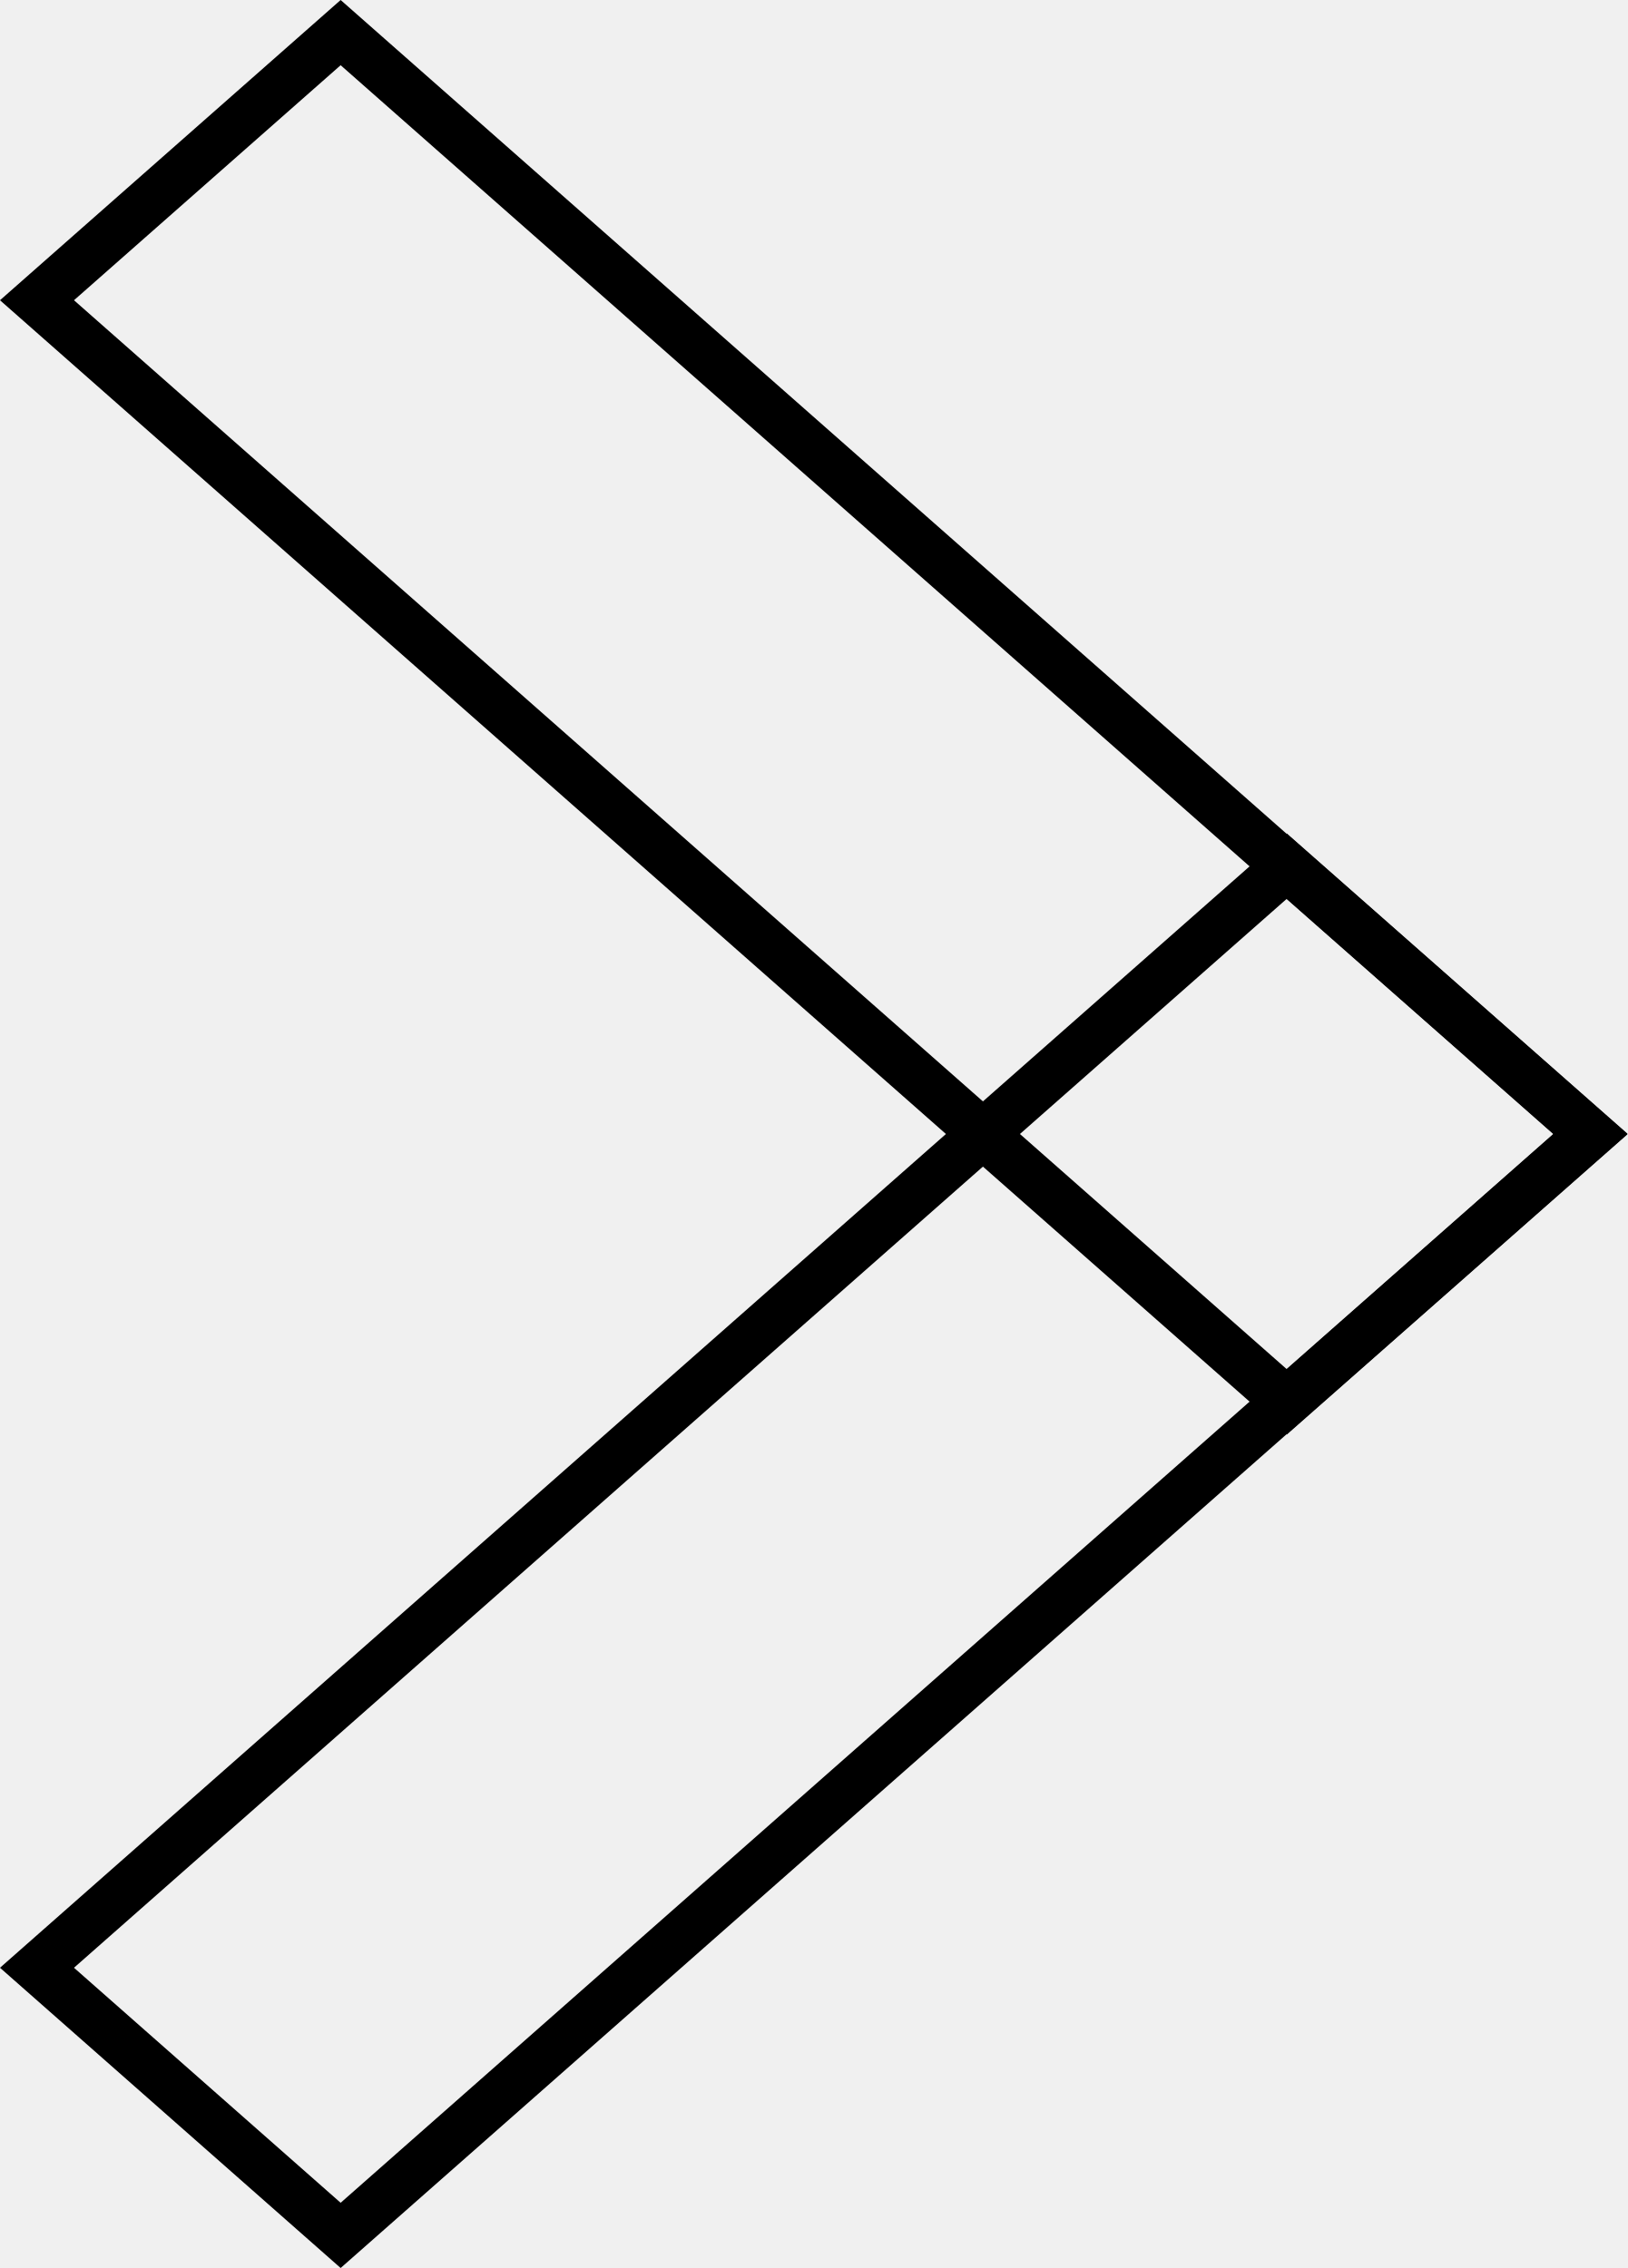
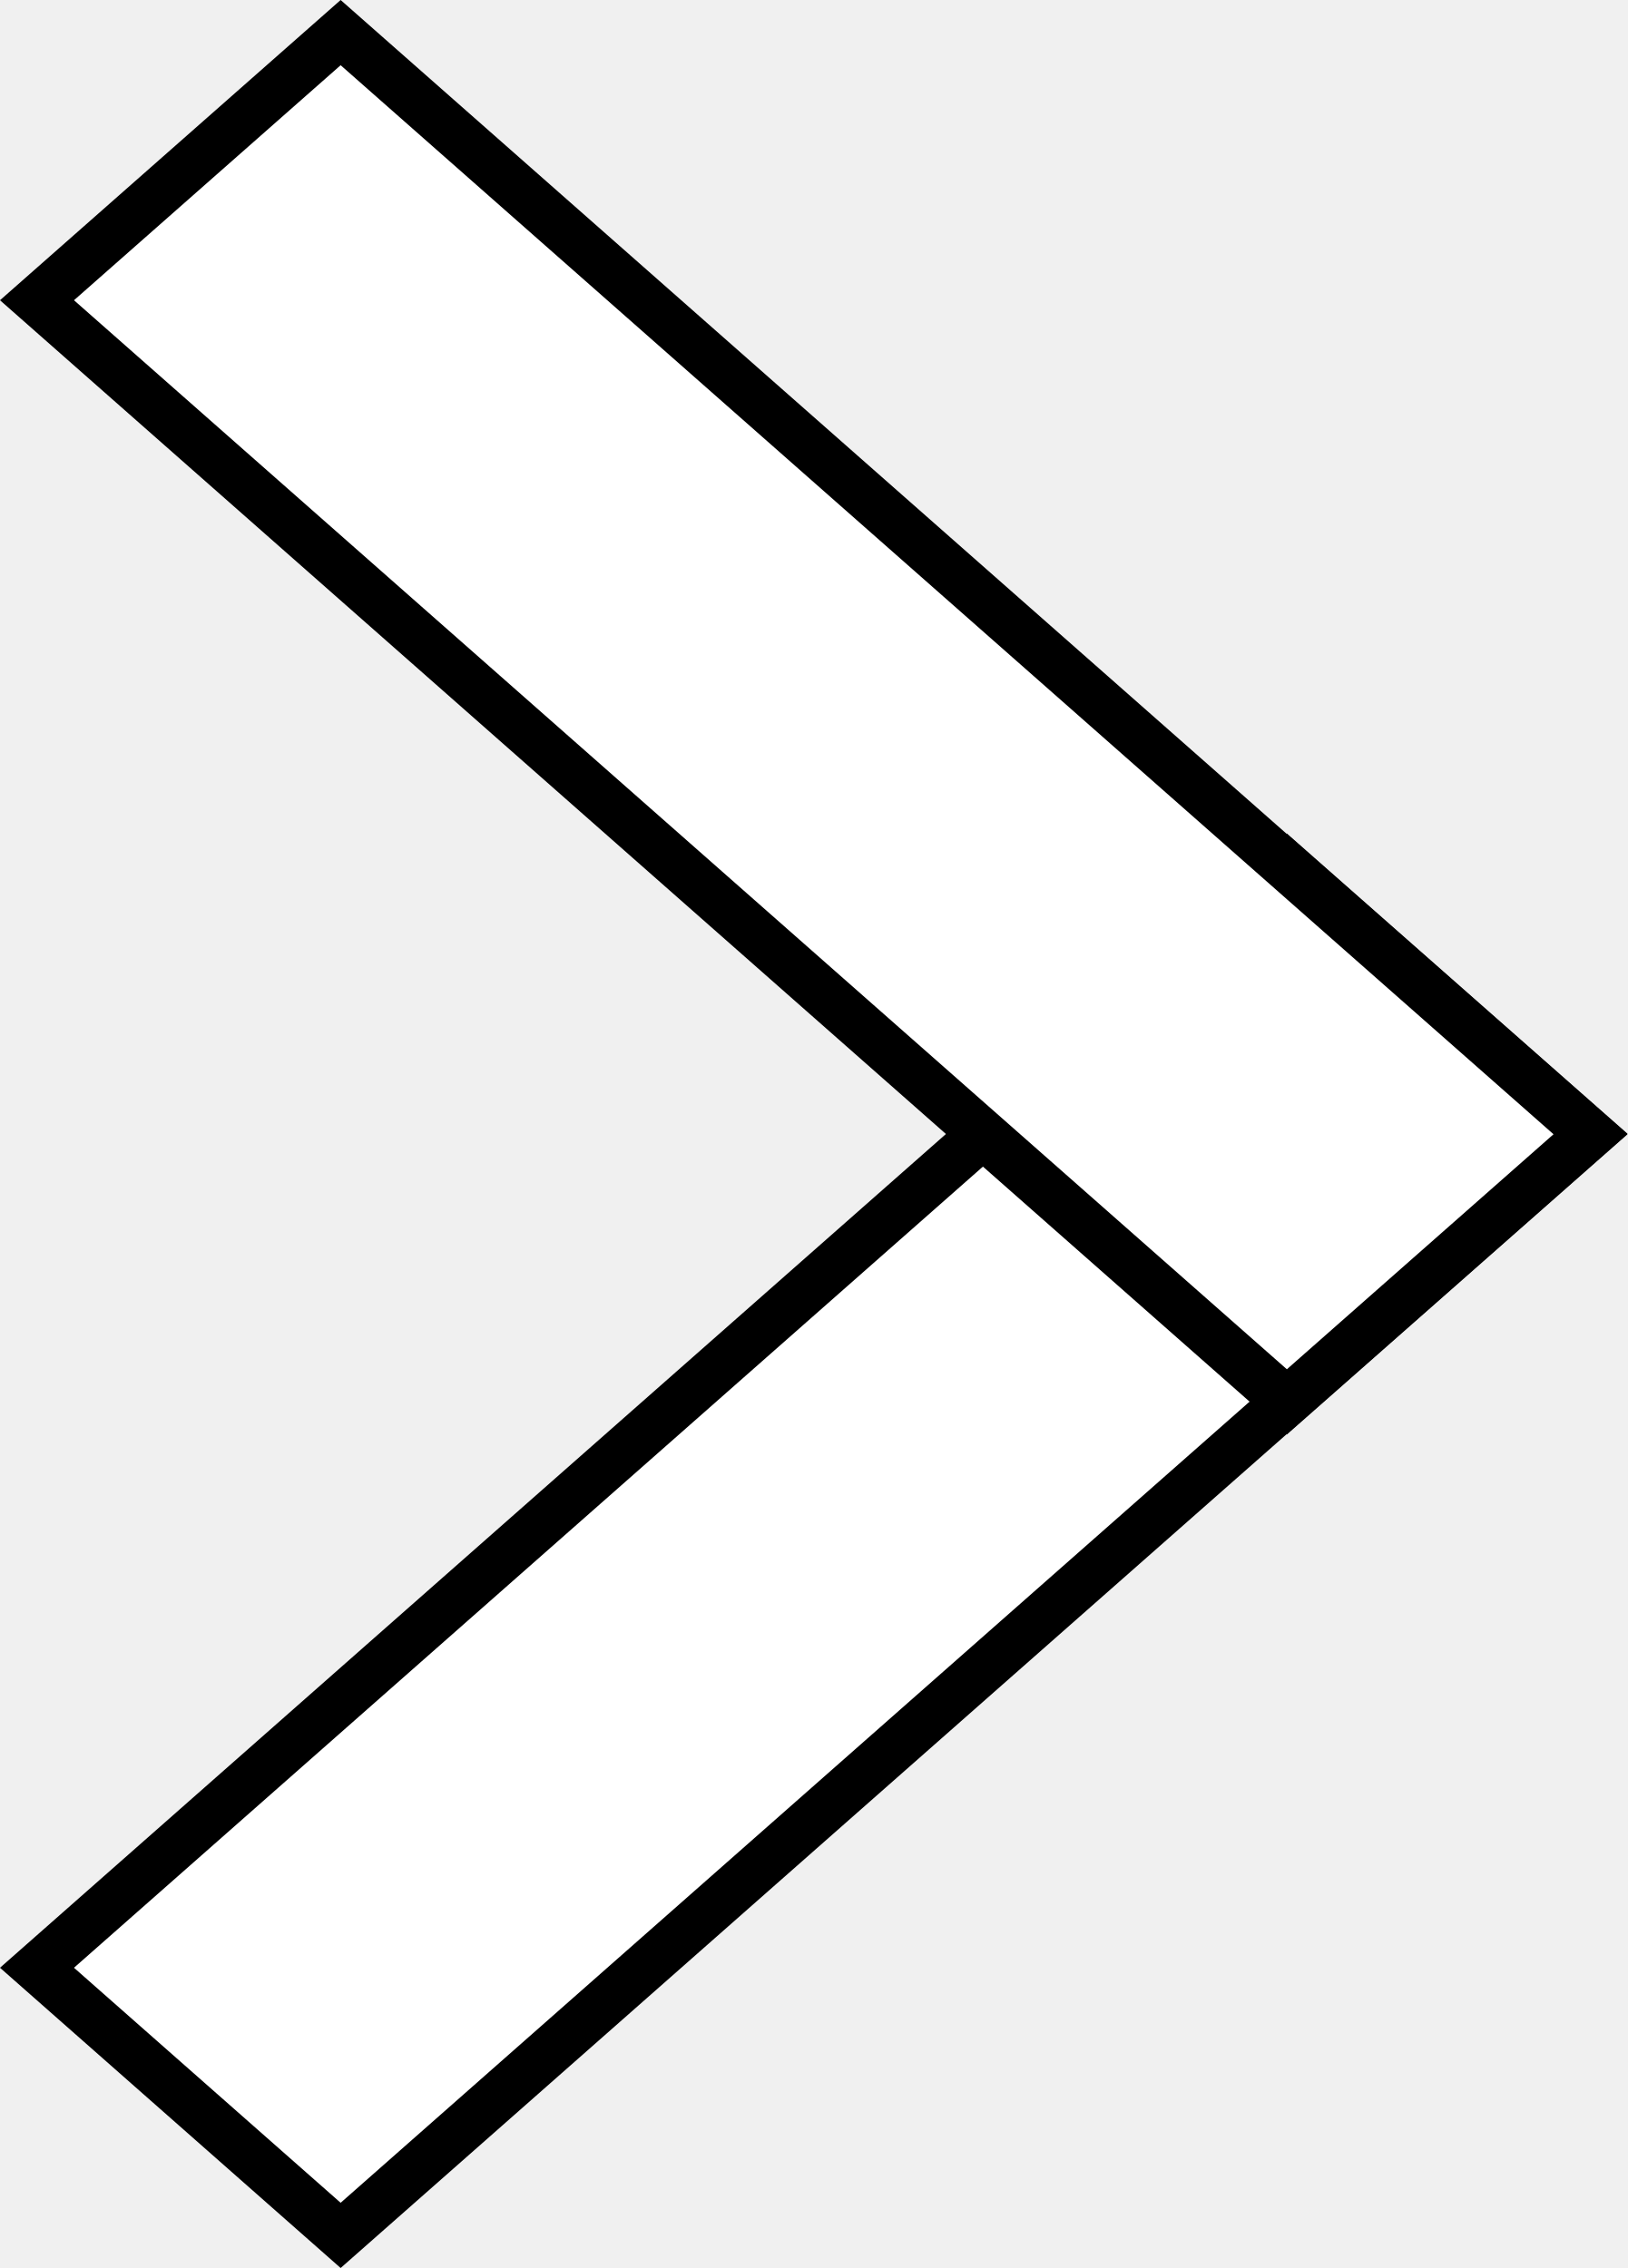
<svg xmlns="http://www.w3.org/2000/svg" width="33" height="46" viewBox="0 0 33 46" fill="none">
-   <rect x="0.75" y="-5.96046e-08" width="33.786" height="8.208" transform="matrix(0.750094 -0.661331 0.750094 0.661331 0.187455 40.4064)" fill="none" stroke="black" />
-   <rect x="0.75" y="-5.96046e-08" width="33.786" height="8.208" transform="matrix(0.750094 0.661331 0.750094 -0.661331 0.187455 5.59357)" fill="none" stroke="black" />
+   <rect x="0.75" y="-5.96046e-08" width="33.786" height="8.208" transform="matrix(0.750094 -0.661331 0.750094 0.661331 0.187455 40.4064)" fill="white" stroke="black" />
+   <rect x="0.75" y="-5.96046e-08" width="33.786" height="8.208" transform="matrix(0.750094 0.661331 0.750094 -0.661331 0.187455 5.59357)" fill="white" stroke="black" />
</svg>
